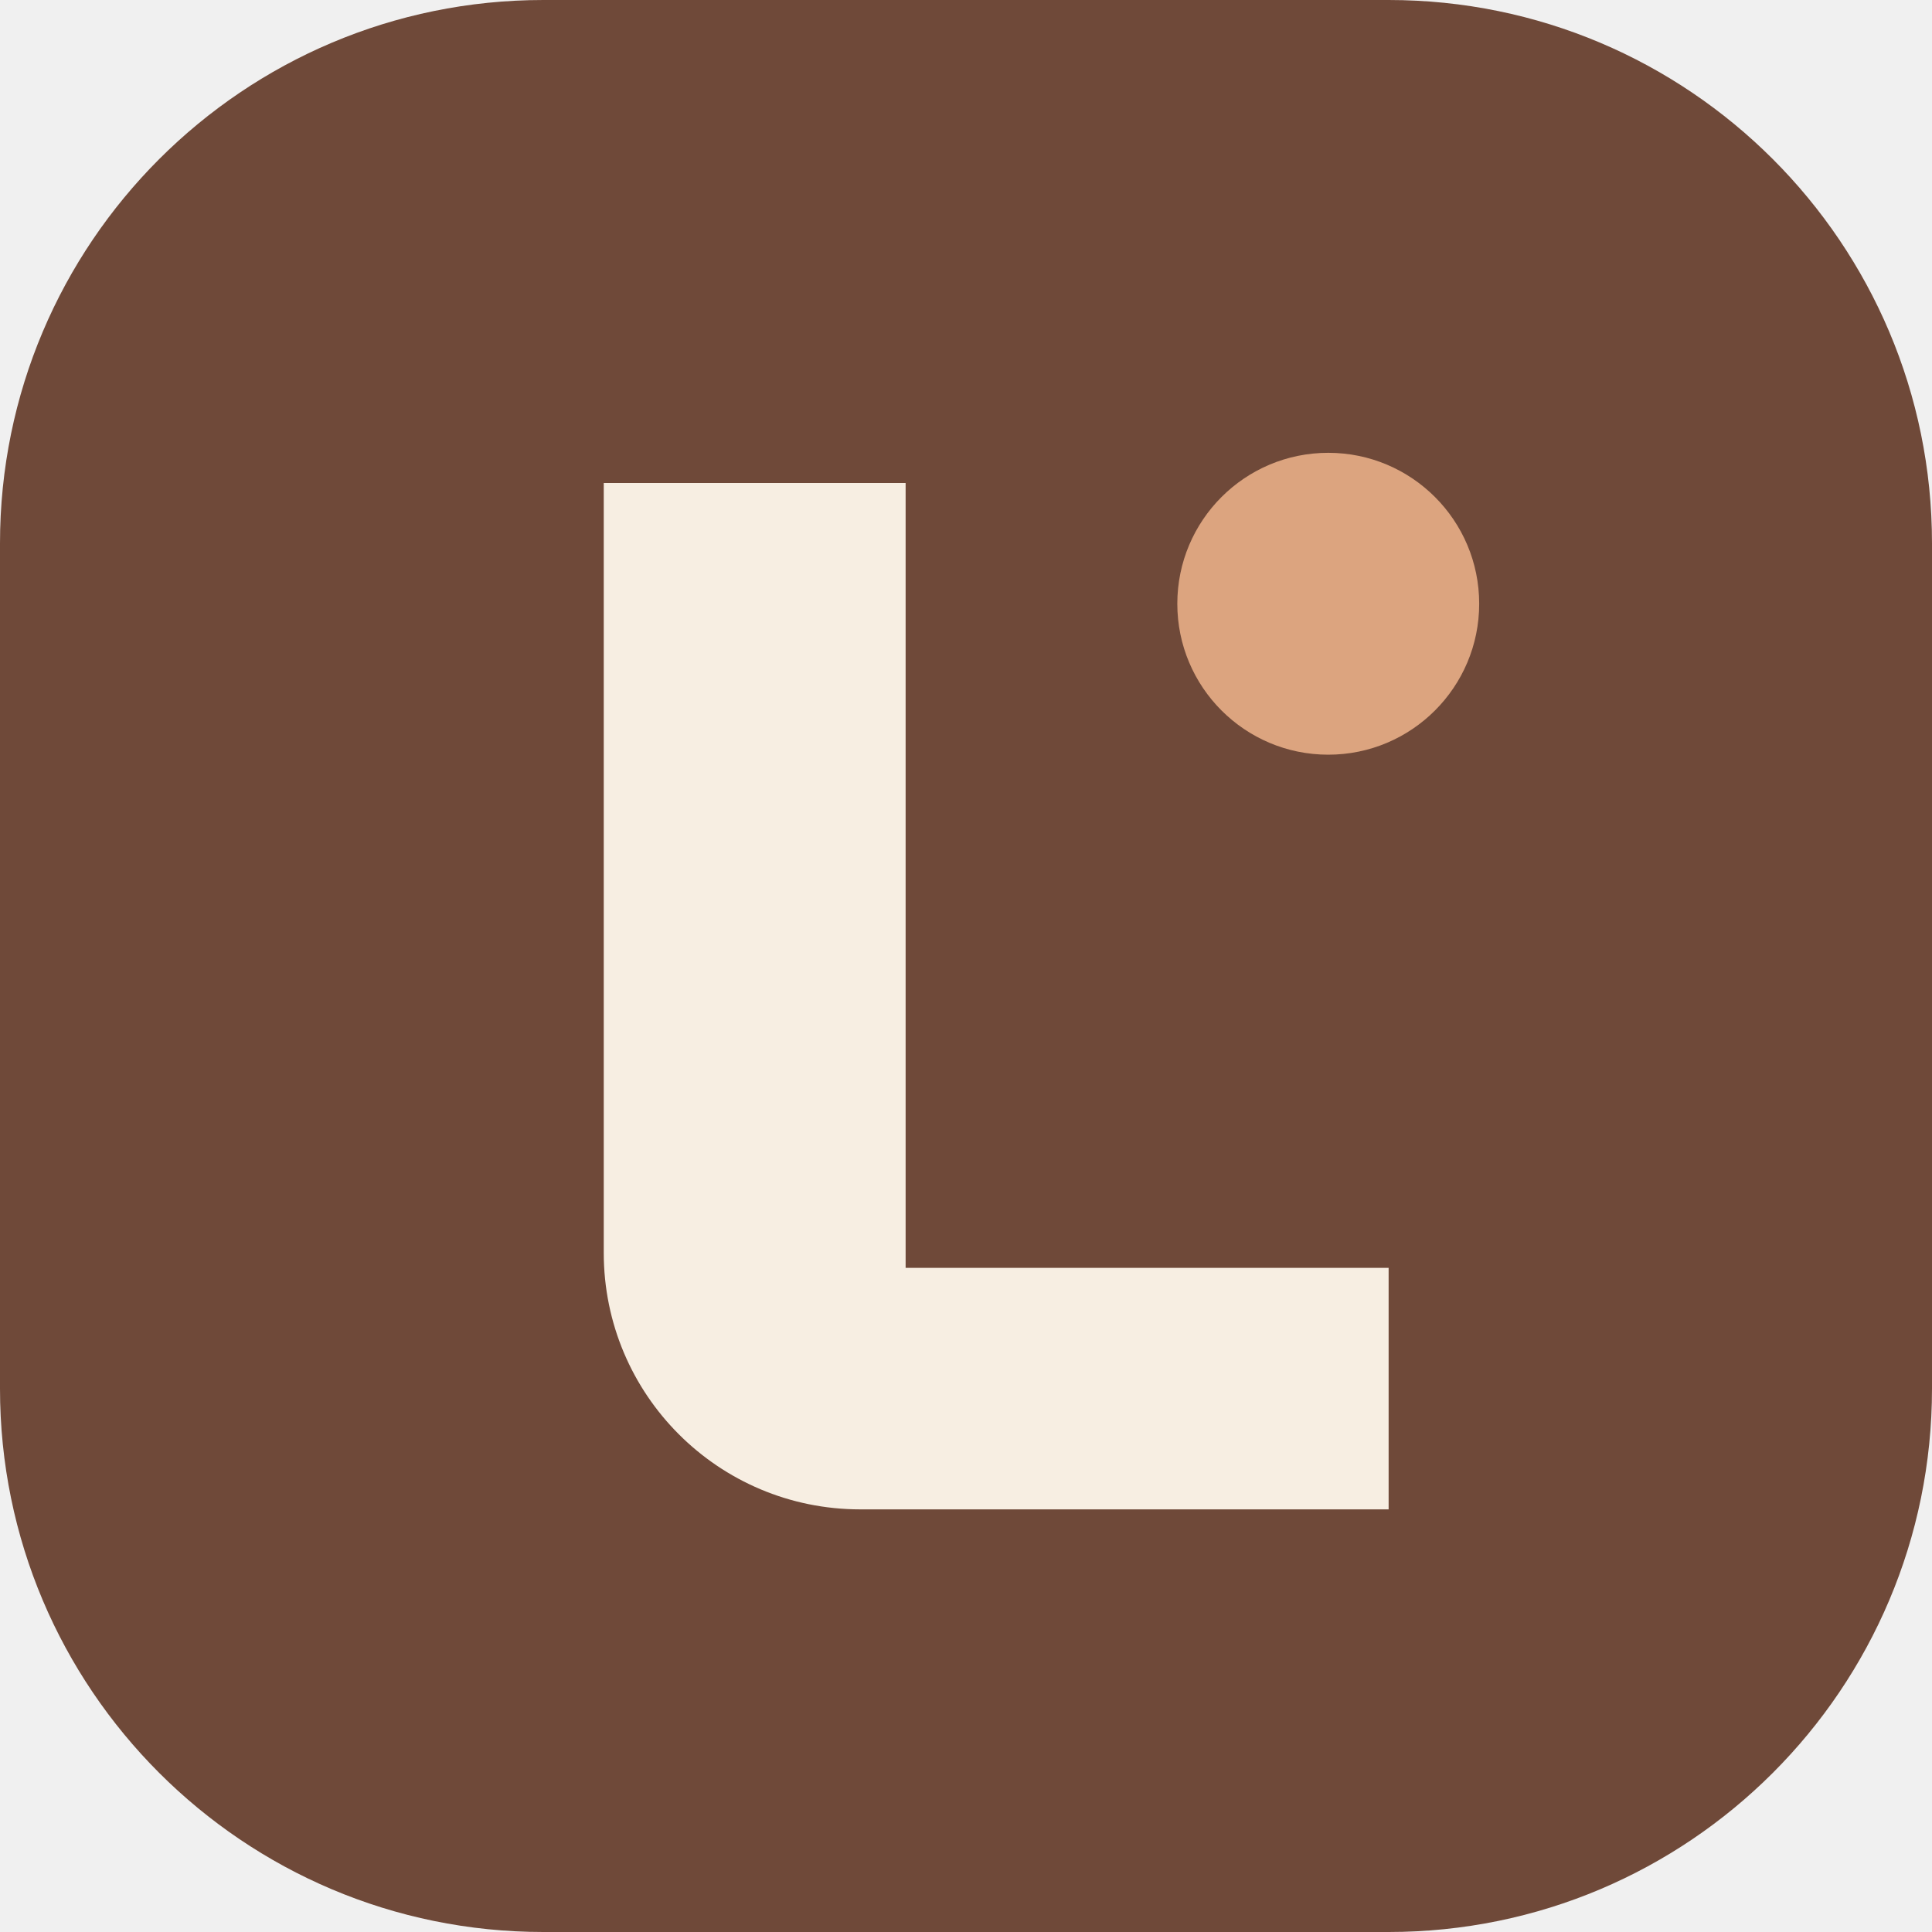
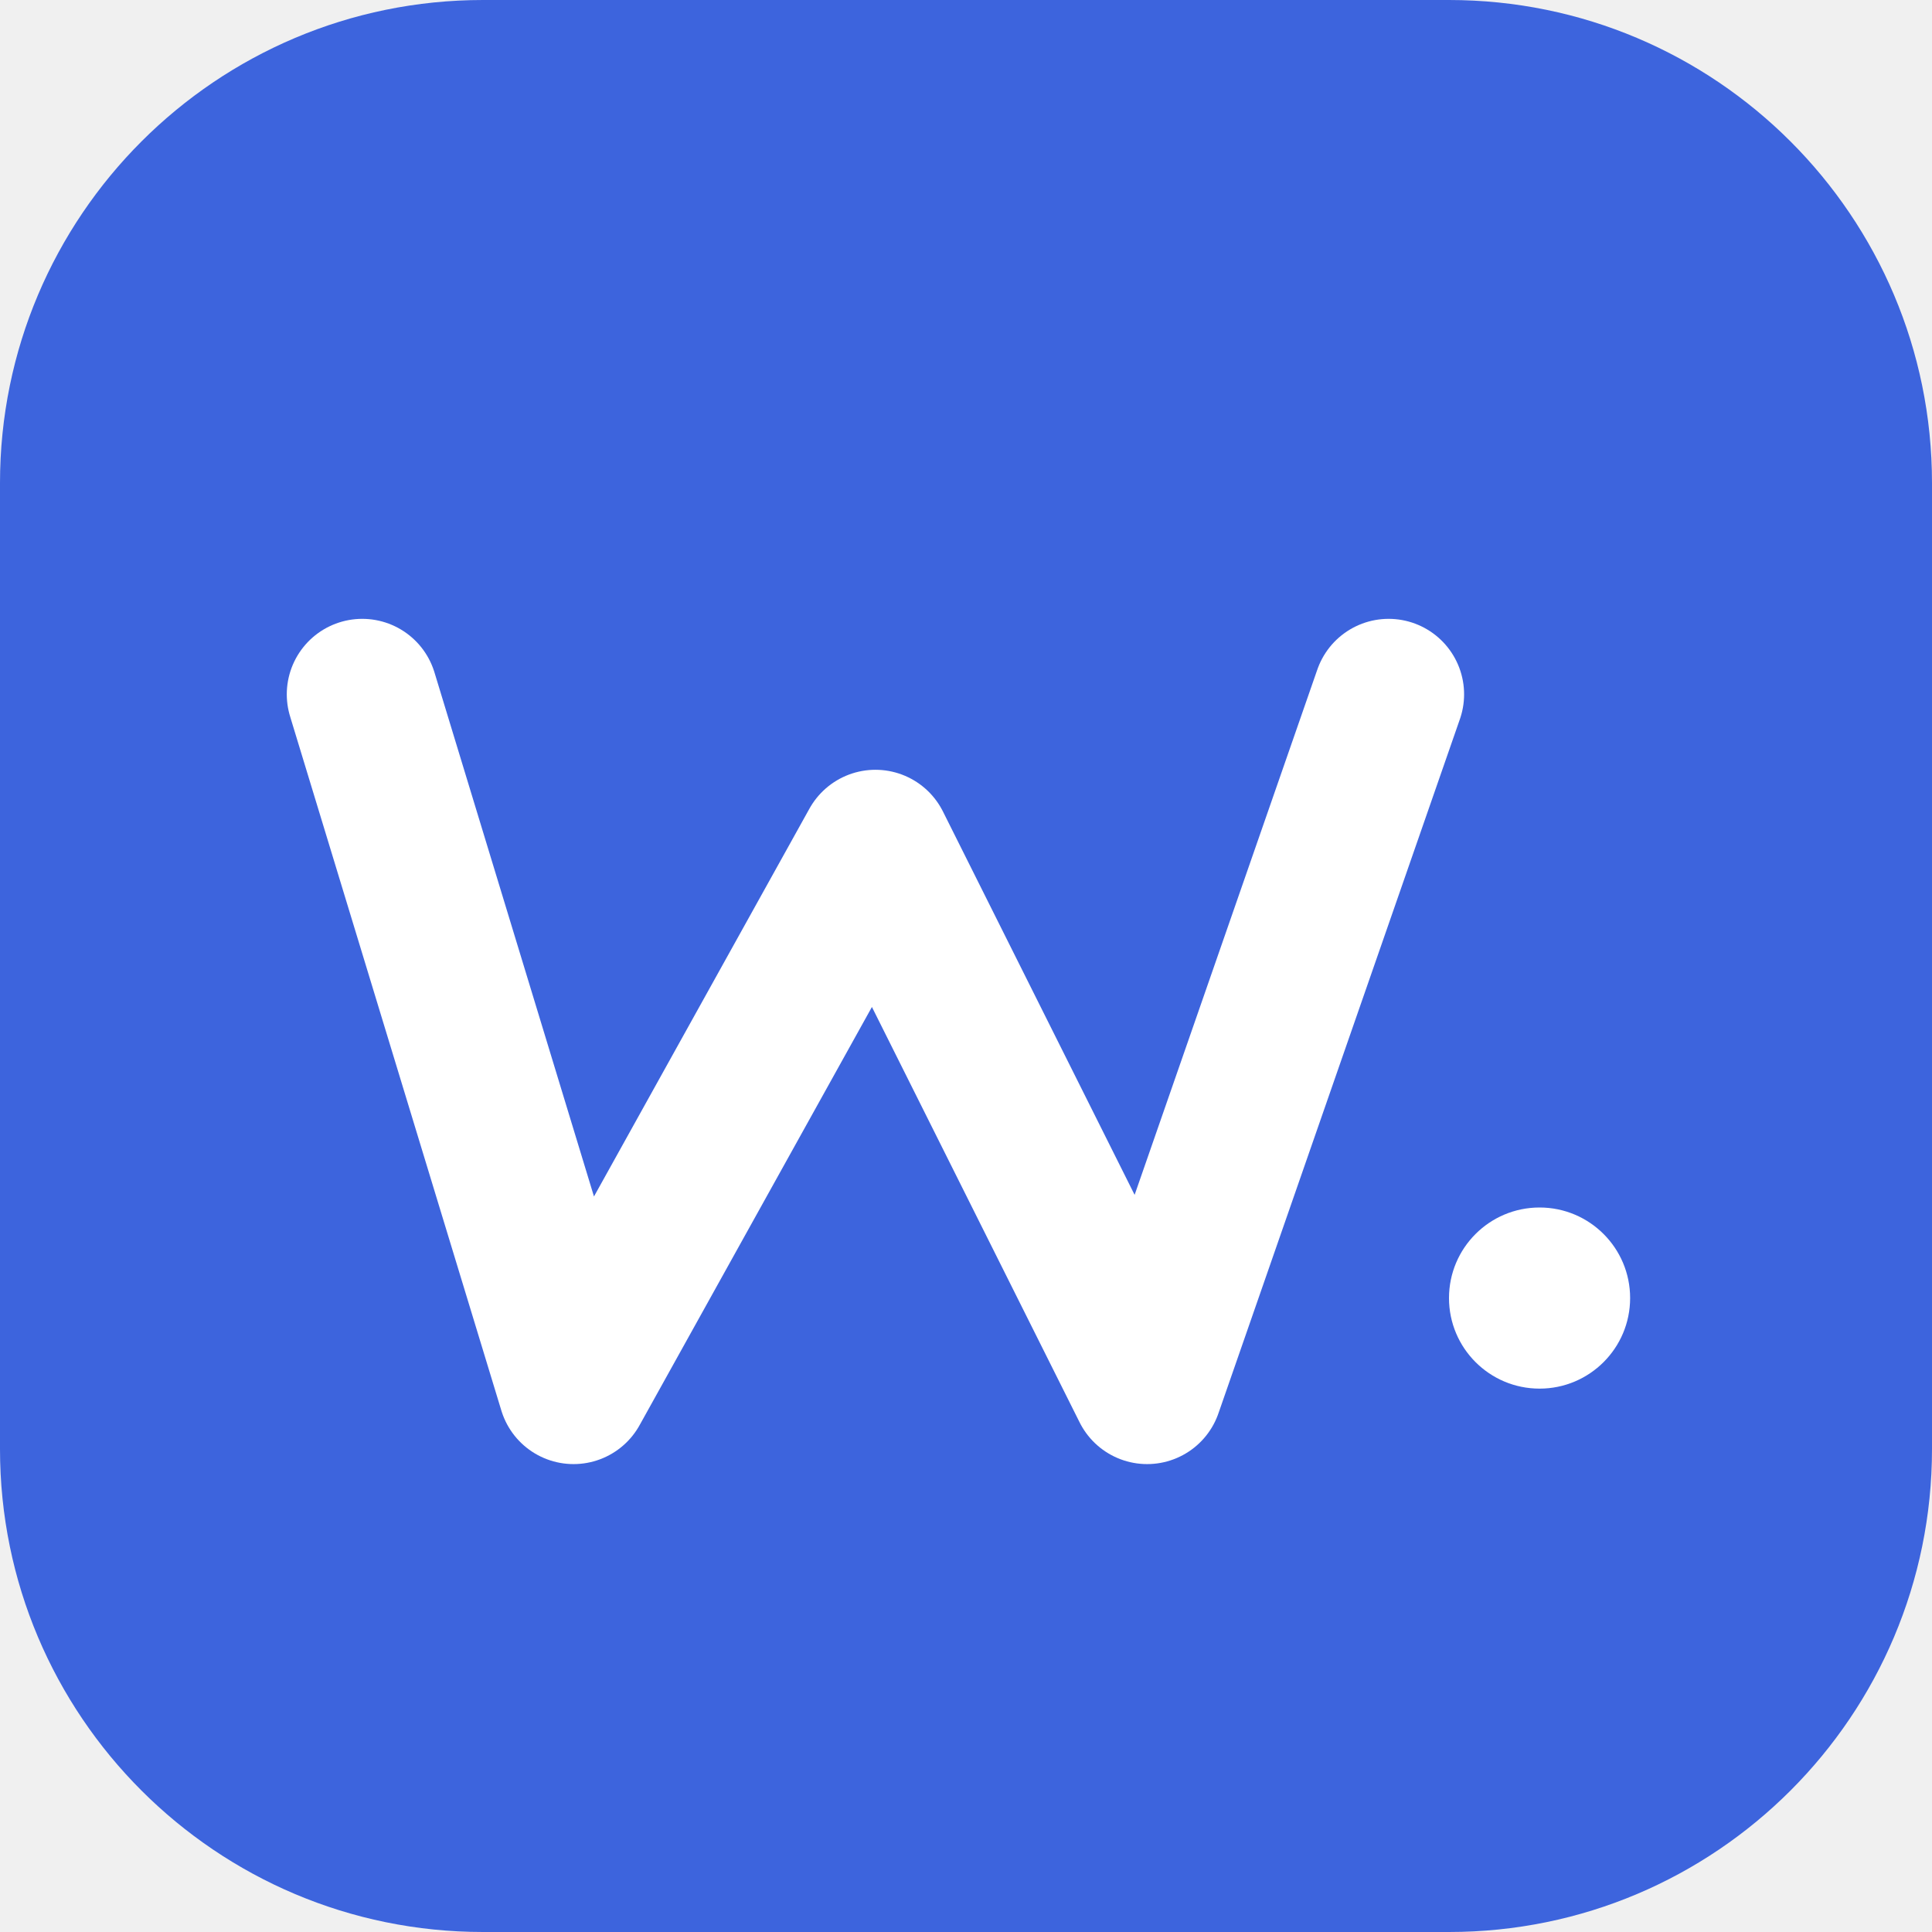
- <svg xmlns="http://www.w3.org/2000/svg" viewBox="0 0 64 64" role="img" aria-label="Local AI Workbench">
-   <rect width="64" height="64" rx="18" fill="#6f4939" />
-   <path d="M20 16v25.5c0 4.7 3.8 8.5 8.5 8.5H46v-8H30V16h-10Z" fill="#f7eee2" />
-   <circle cx="44" cy="20" r="5" fill="#dca47f" />
+ <svg xmlns="http://www.w3.org/2000/svg" viewBox="0 0 64 64">
+   <rect width="64" height="64" rx="16" fill="#3d64dd" />
+   <path d="m12 23 7 23 10-18 9 18 8-23" fill="none" stroke="#fff" stroke-width="5" stroke-linecap="round" stroke-linejoin="round" />
+   <circle cx="51" cy="43" r="3" fill="#fff" />
</svg>
